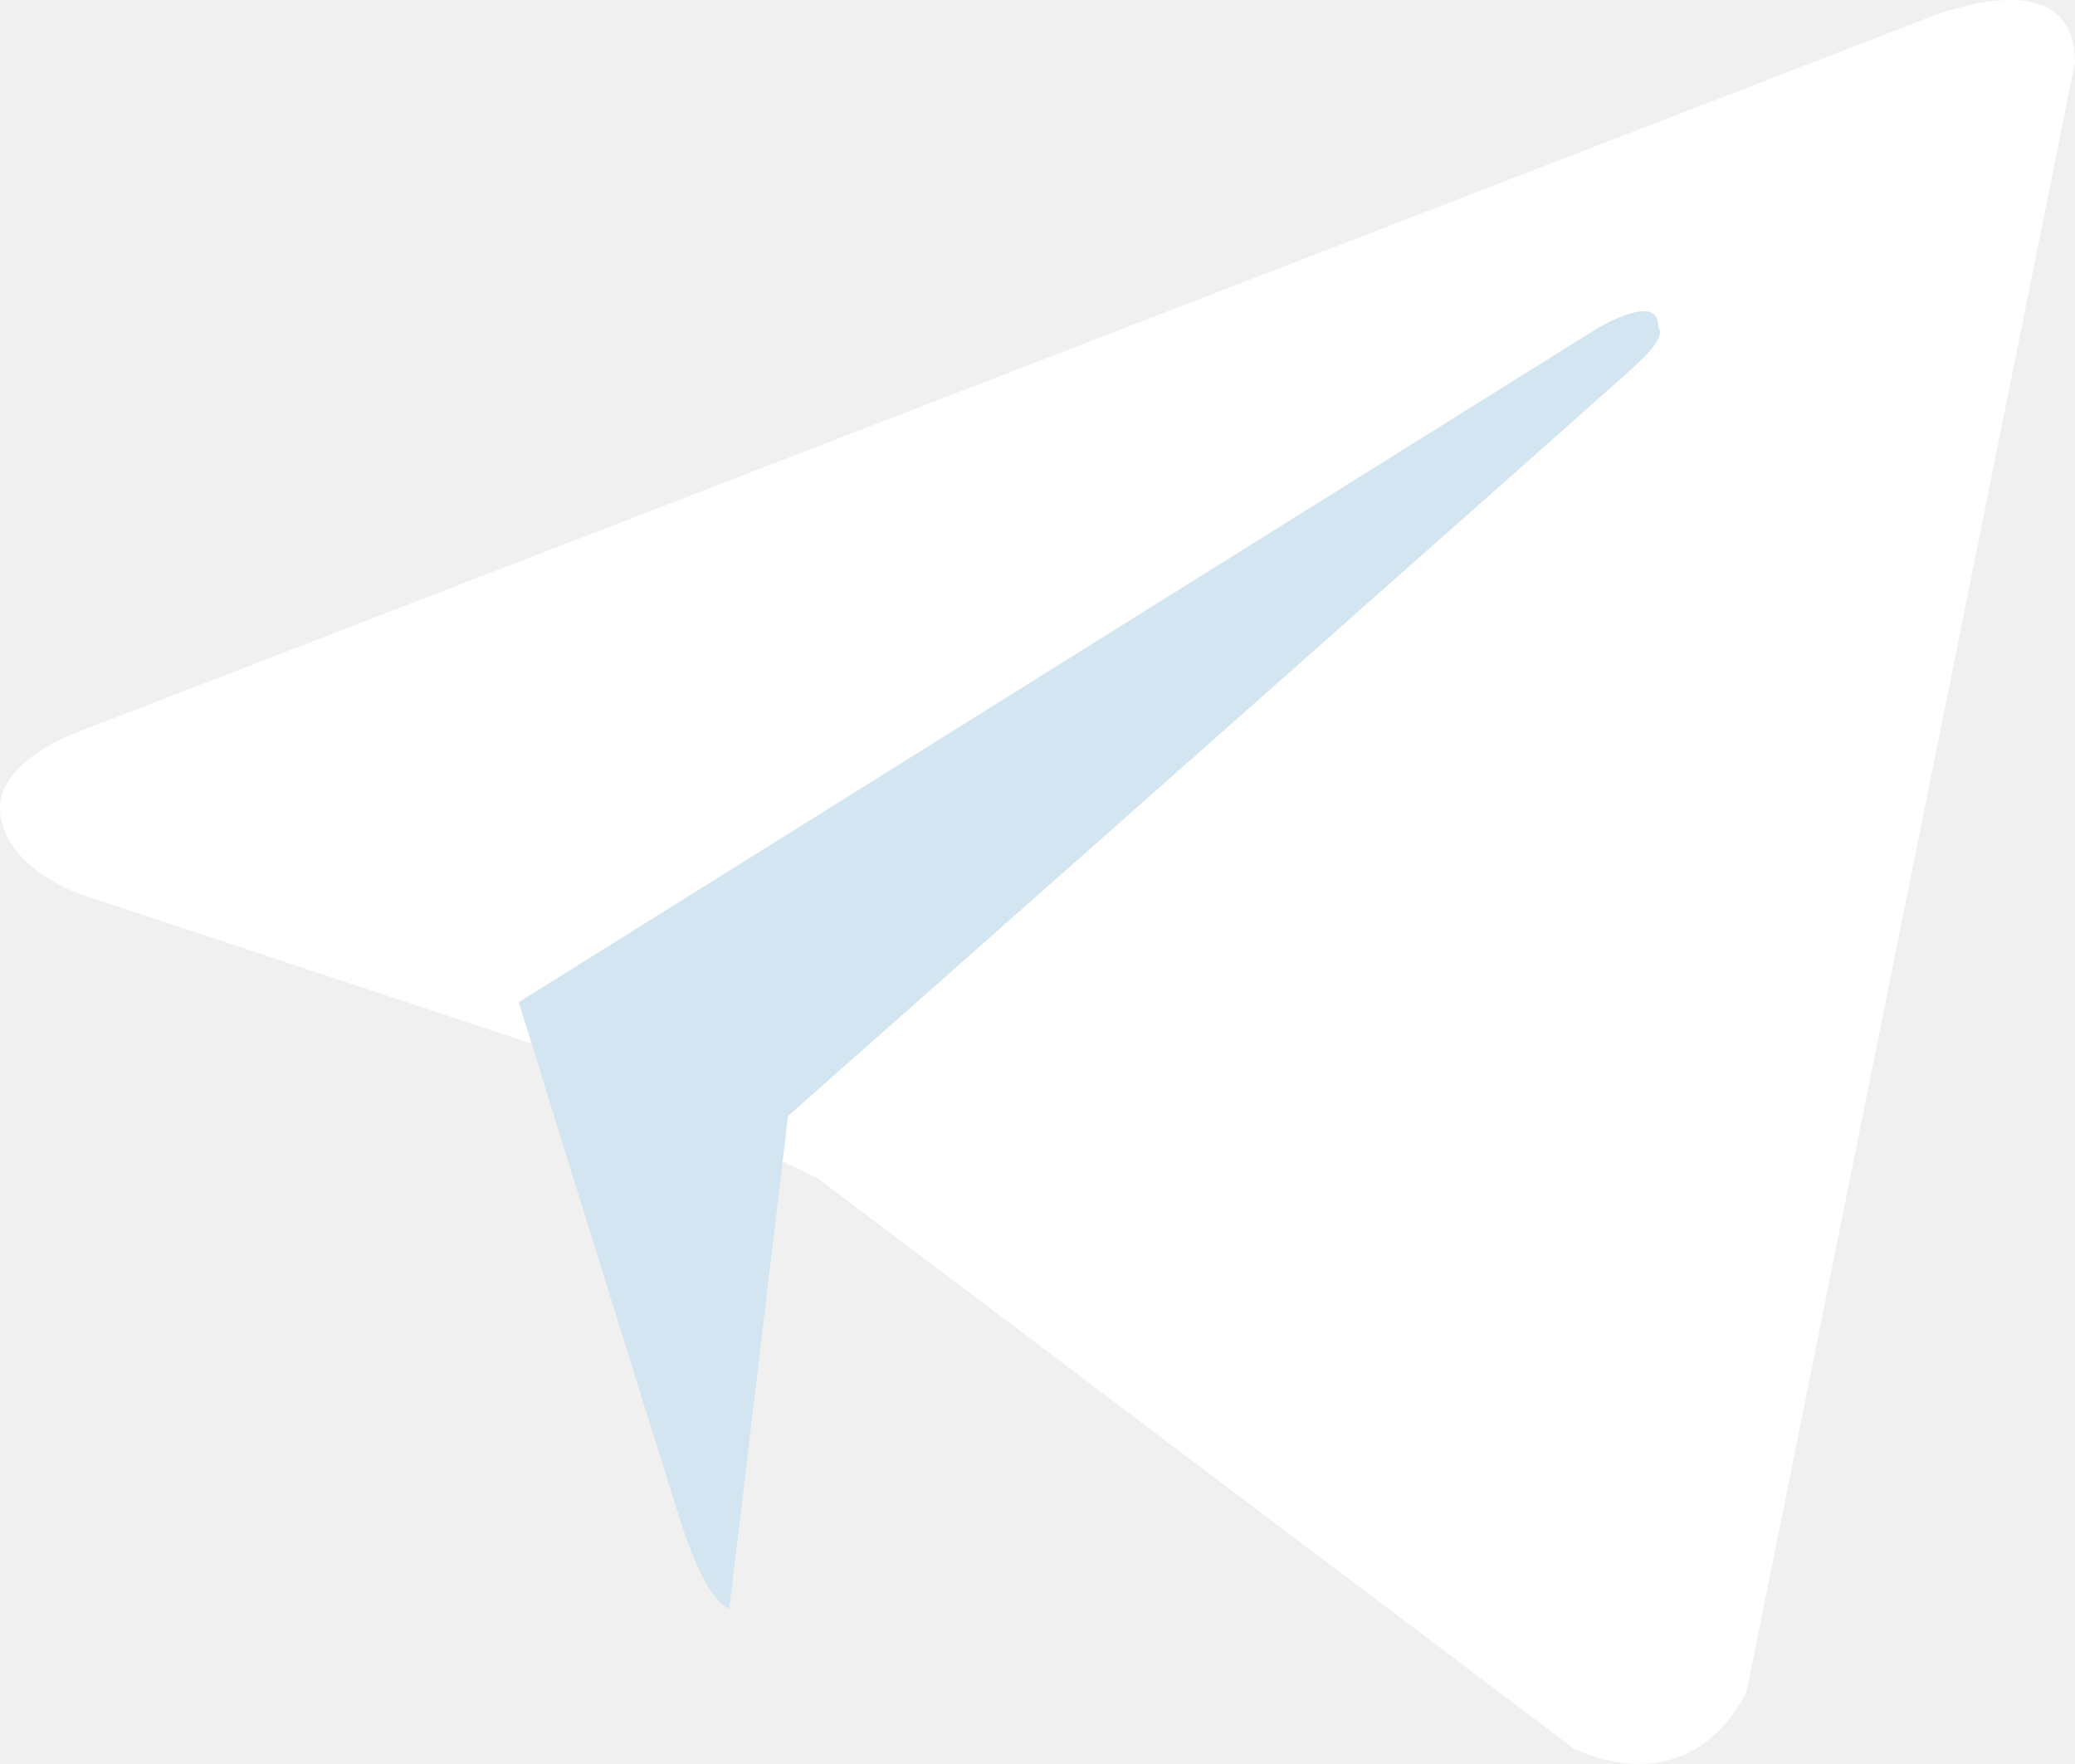
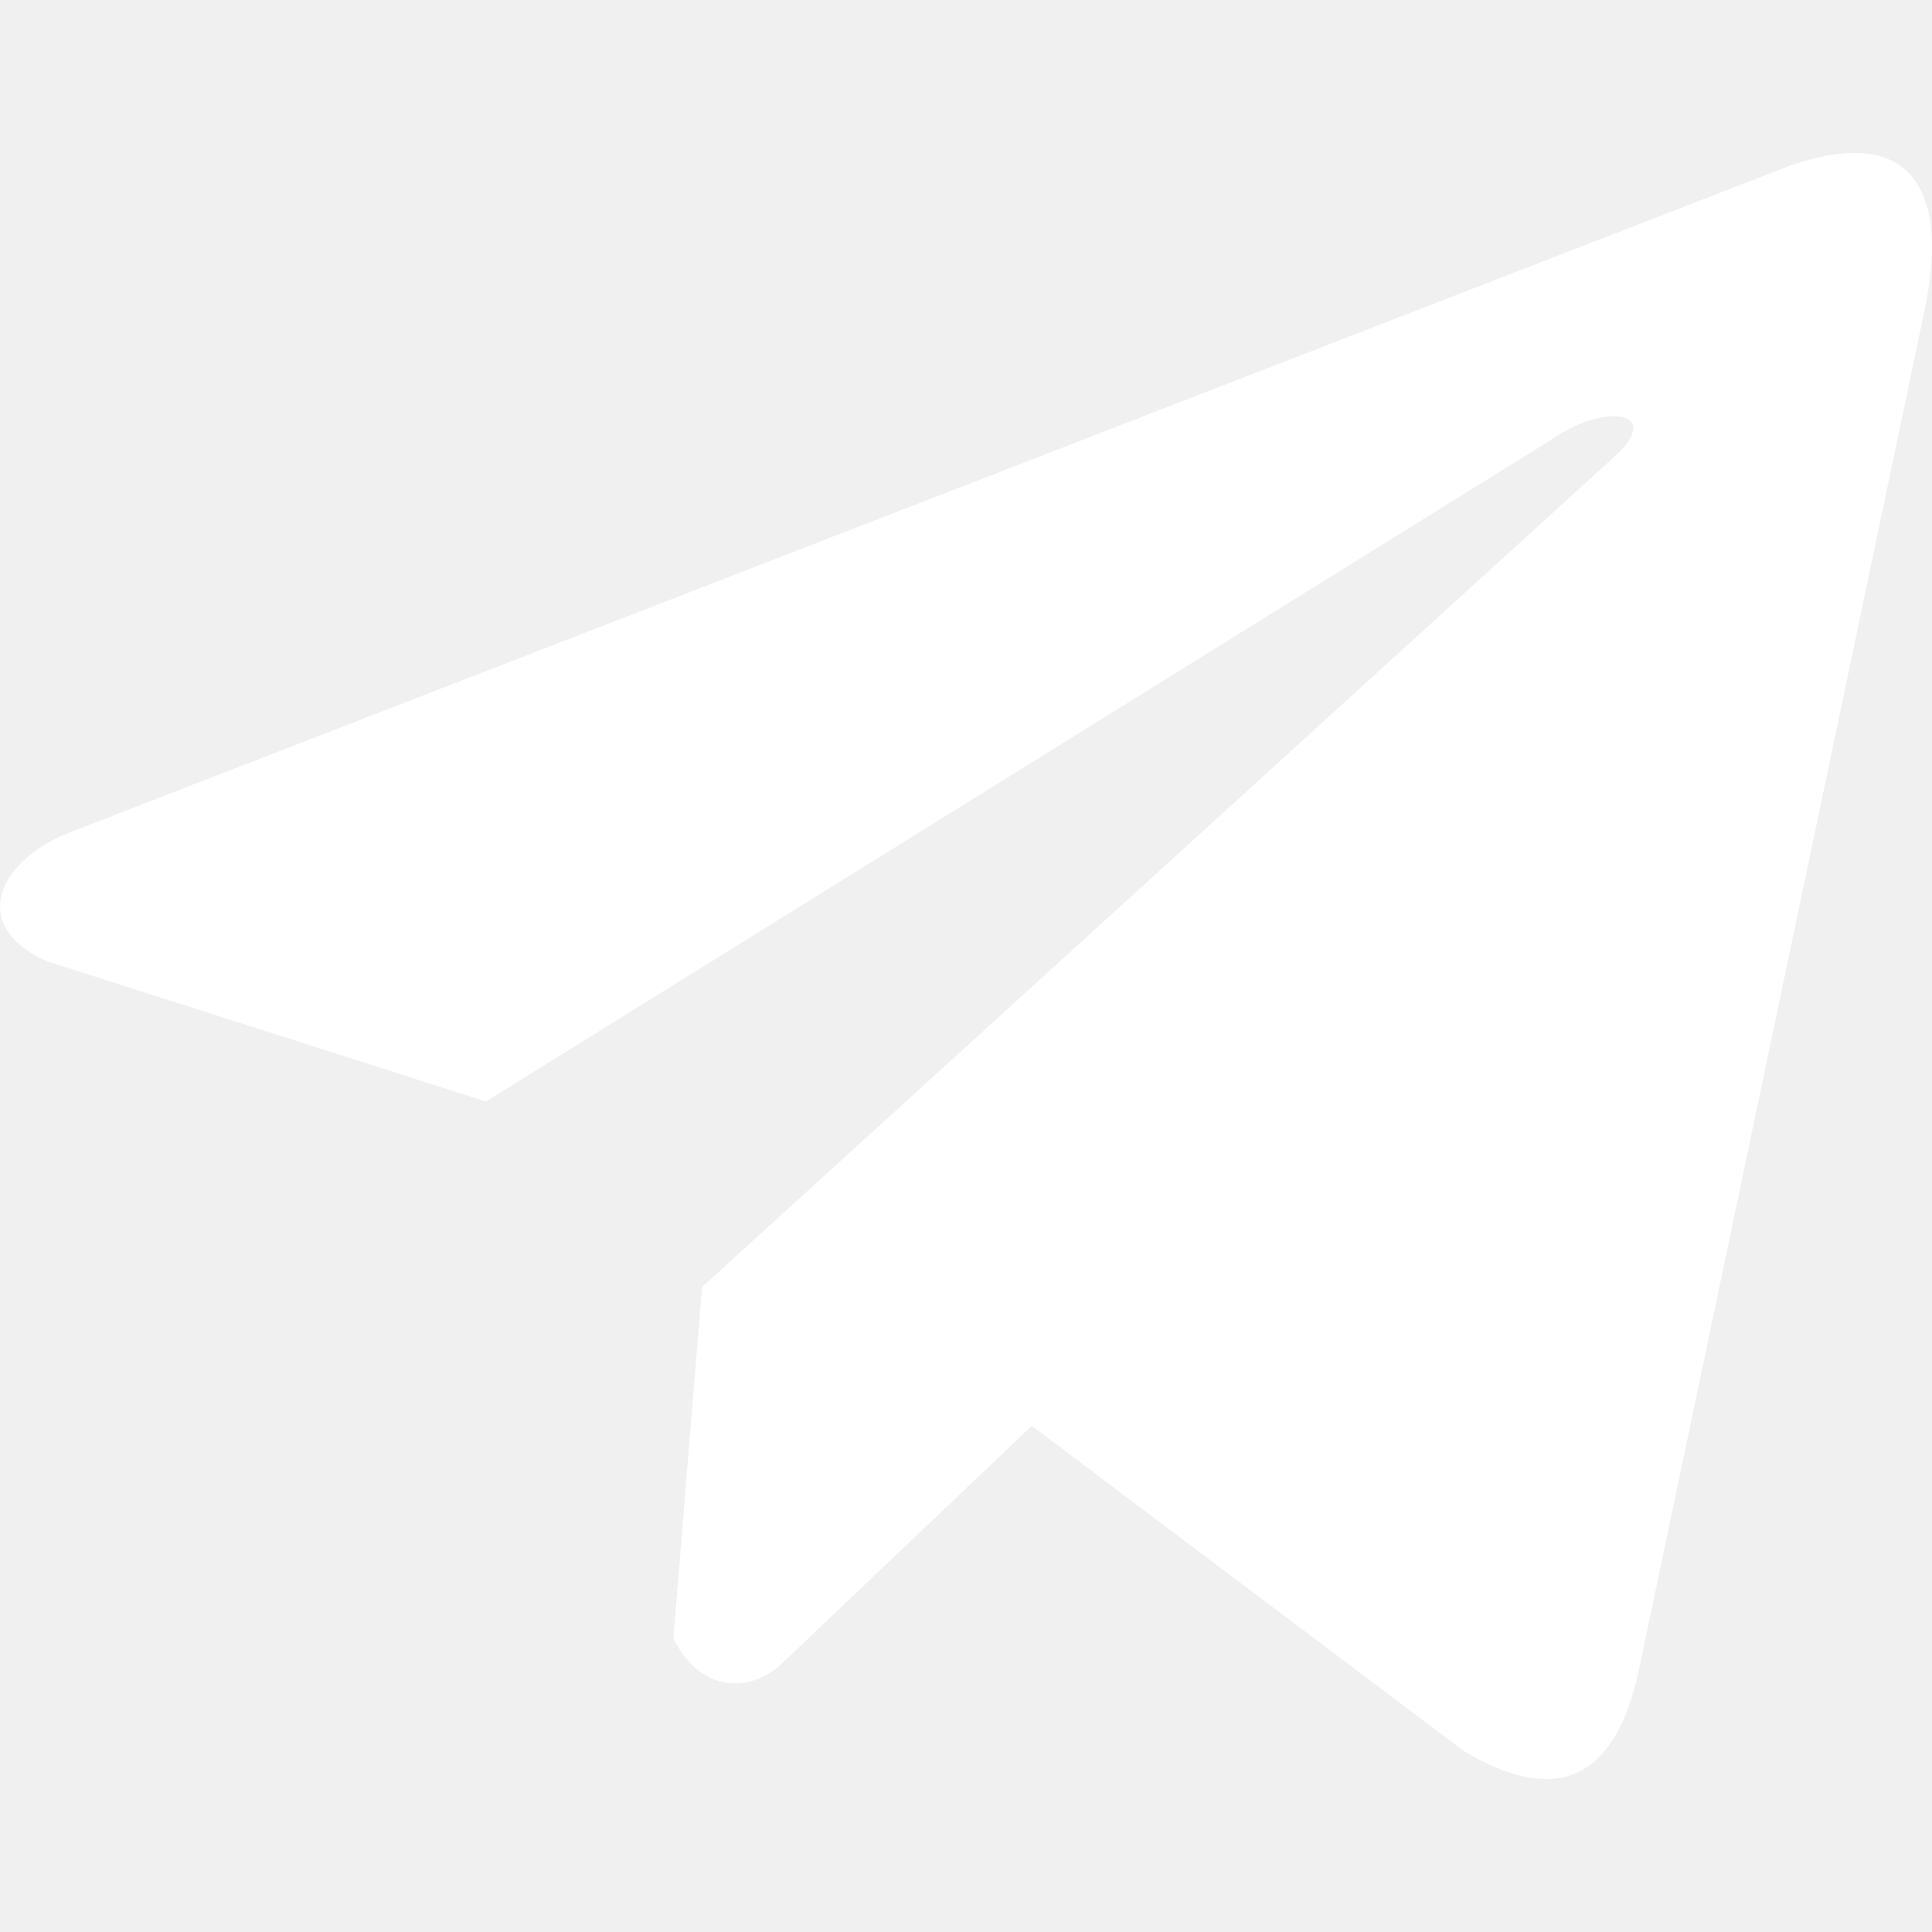
- <svg xmlns="http://www.w3.org/2000/svg" width="40" height="34" viewBox="0 0 40 34" fill="none">
-   <path d="M40 1.204L33.673 32.585C33.673 32.585 32.789 34.761 30.356 33.716L15.757 22.705L10.448 20.181L1.512 17.221C1.512 17.221 0.14 16.742 0.007 15.698C-0.125 14.653 1.556 14.088 1.556 14.088L37.08 0.378C37.08 0.378 40 -0.885 40 1.204Z" fill="white" />
-   <path d="M14.06 31C14.06 31 13.647 30.962 13.132 29.358C12.617 27.755 10 19.316 10 19.316L30.807 6.319C30.807 6.319 32.009 5.601 31.966 6.319C31.966 6.319 32.18 6.446 31.536 7.036C30.893 7.627 15.191 21.51 15.191 21.51" fill="#D2E5F1" />
+ <svg xmlns="http://www.w3.org/2000/svg" version="1.1" fill="#fff" width="512px" height="512px">
+   <path d="M470.435,45.423L16.827,221.249c-18.254,8.187-24.428,24.585-4.413,33.484l116.371,37.173l281.367-174.79c15.363-10.973,31.091-8.047,17.557,4.023L186.053,341.075l-7.591,93.076c7.031,14.372,19.906,14.438,28.117,7.295l66.858-63.589l114.505,86.187c26.594,15.827,41.065,5.613,46.787-23.394L509.835,83.18C517.633,47.475,504.335,31.743,470.435,45.423z" />
</svg>
